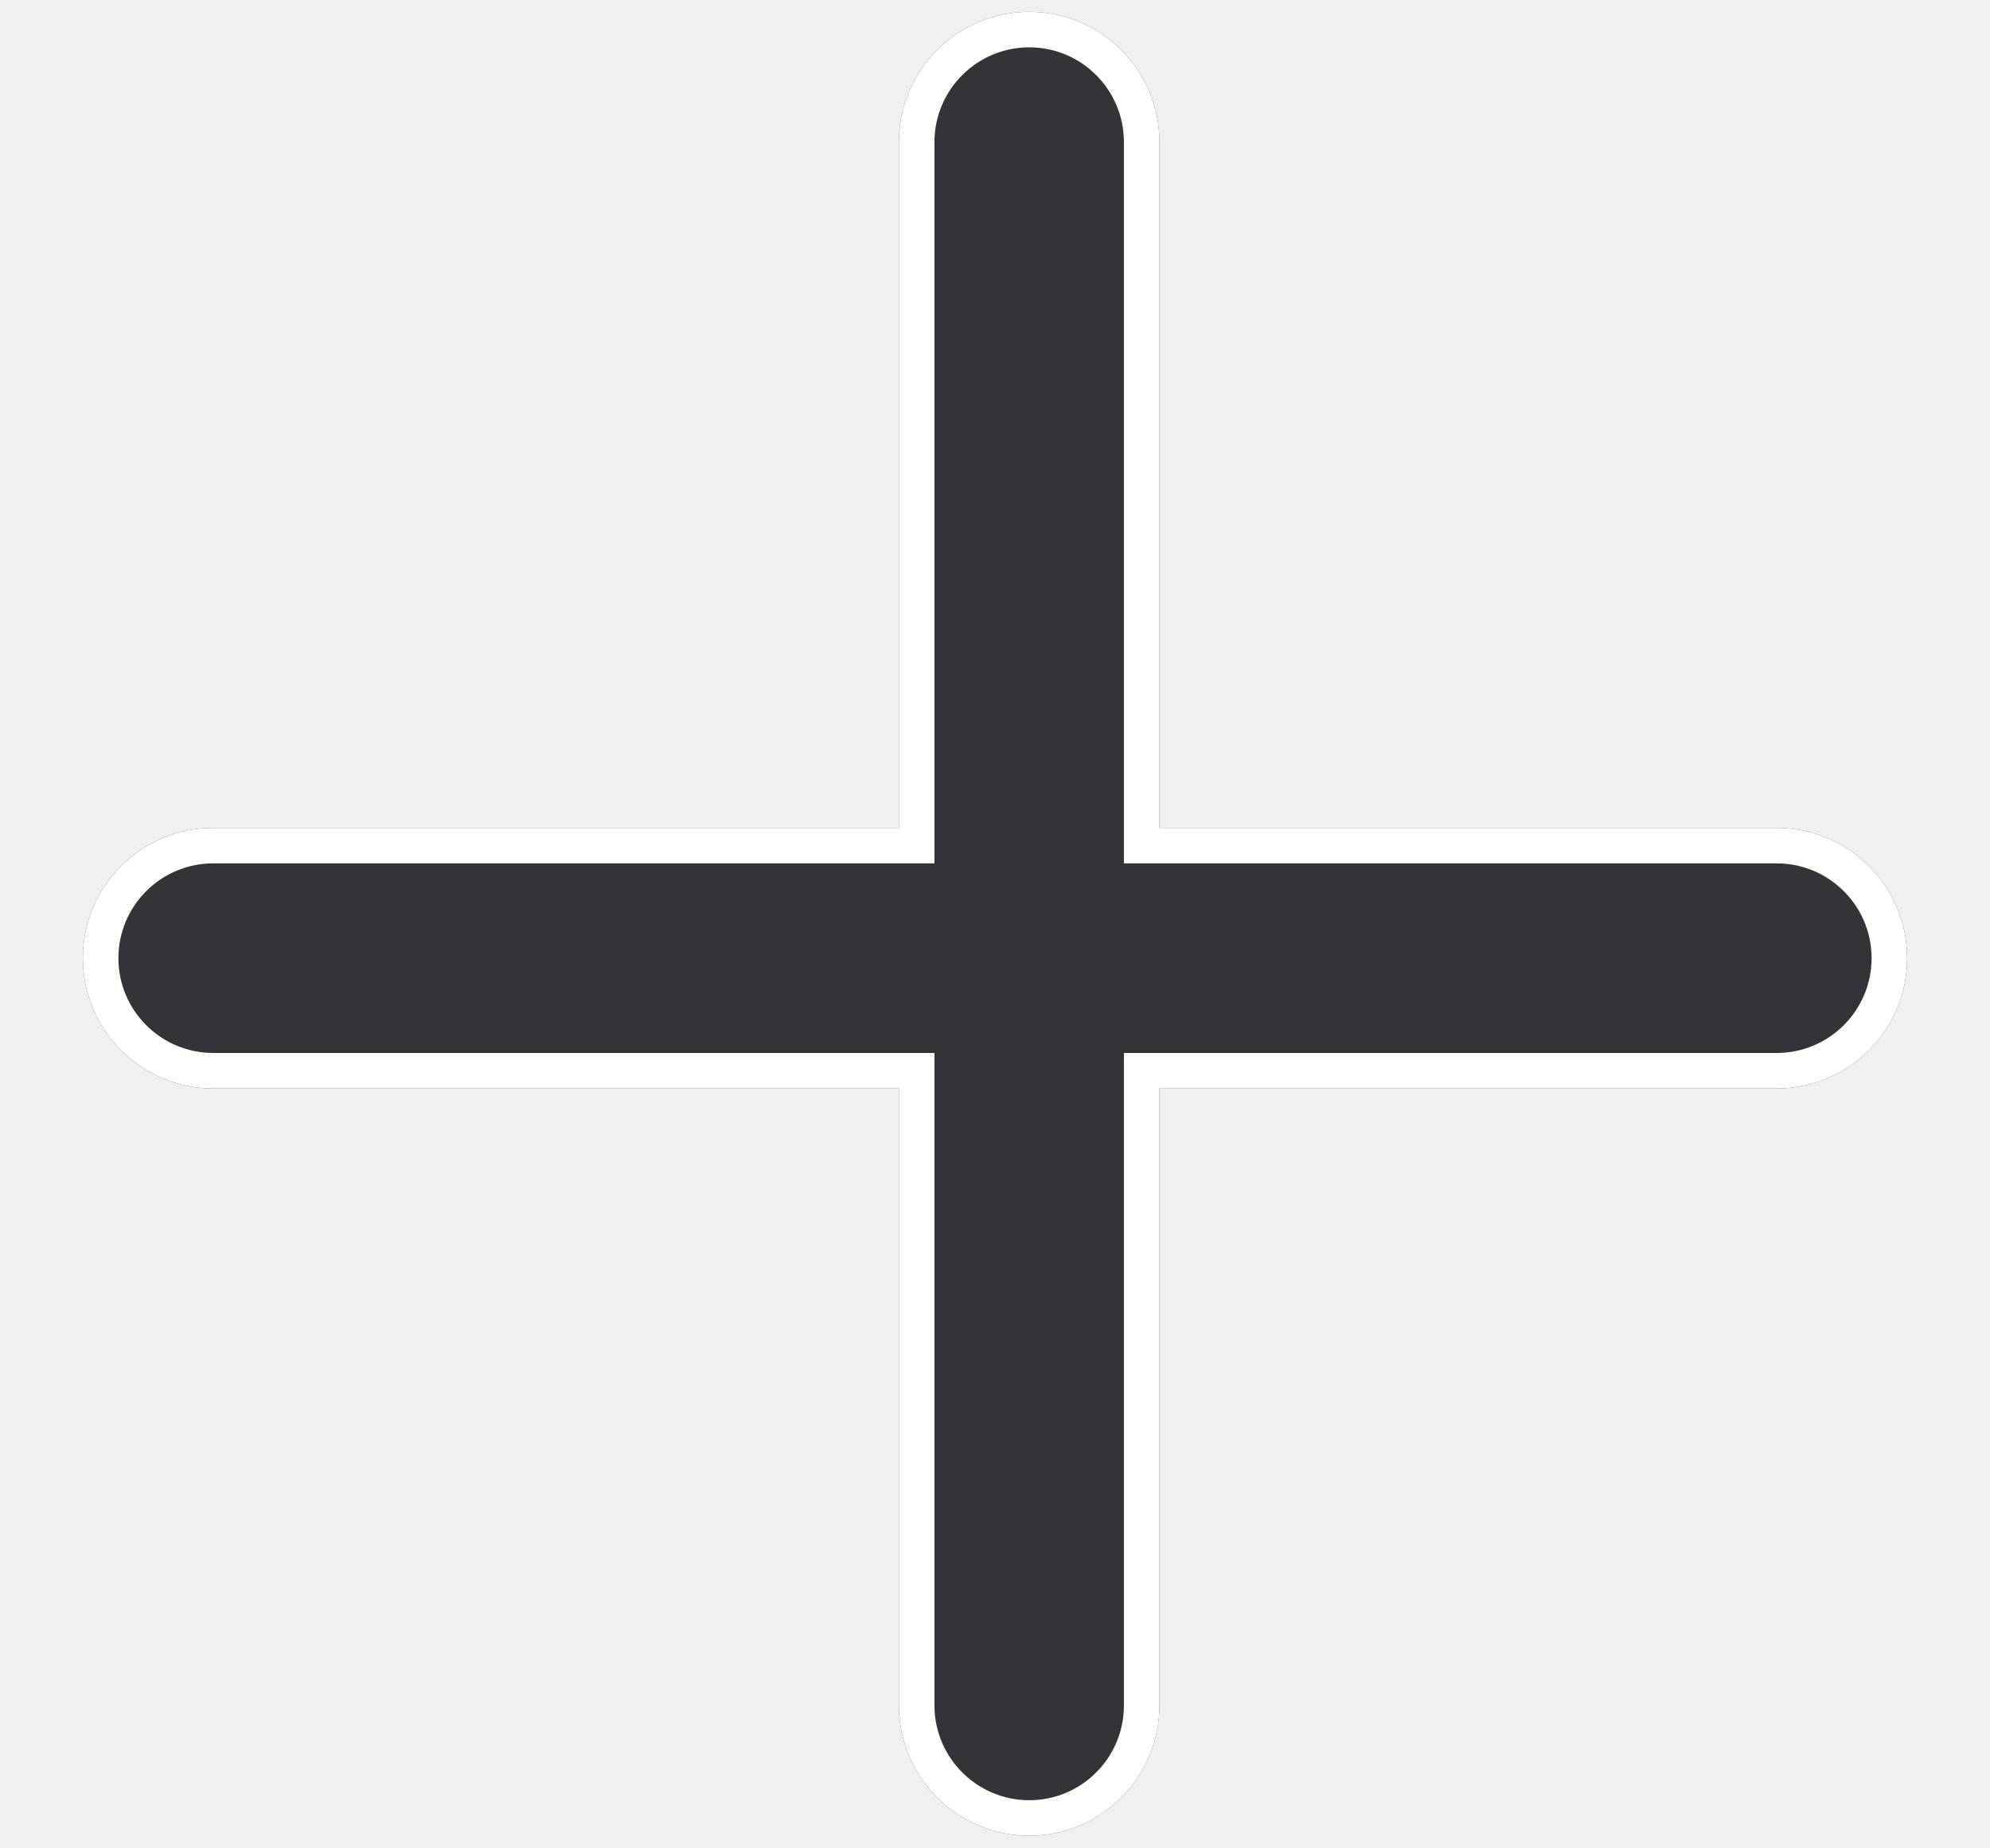
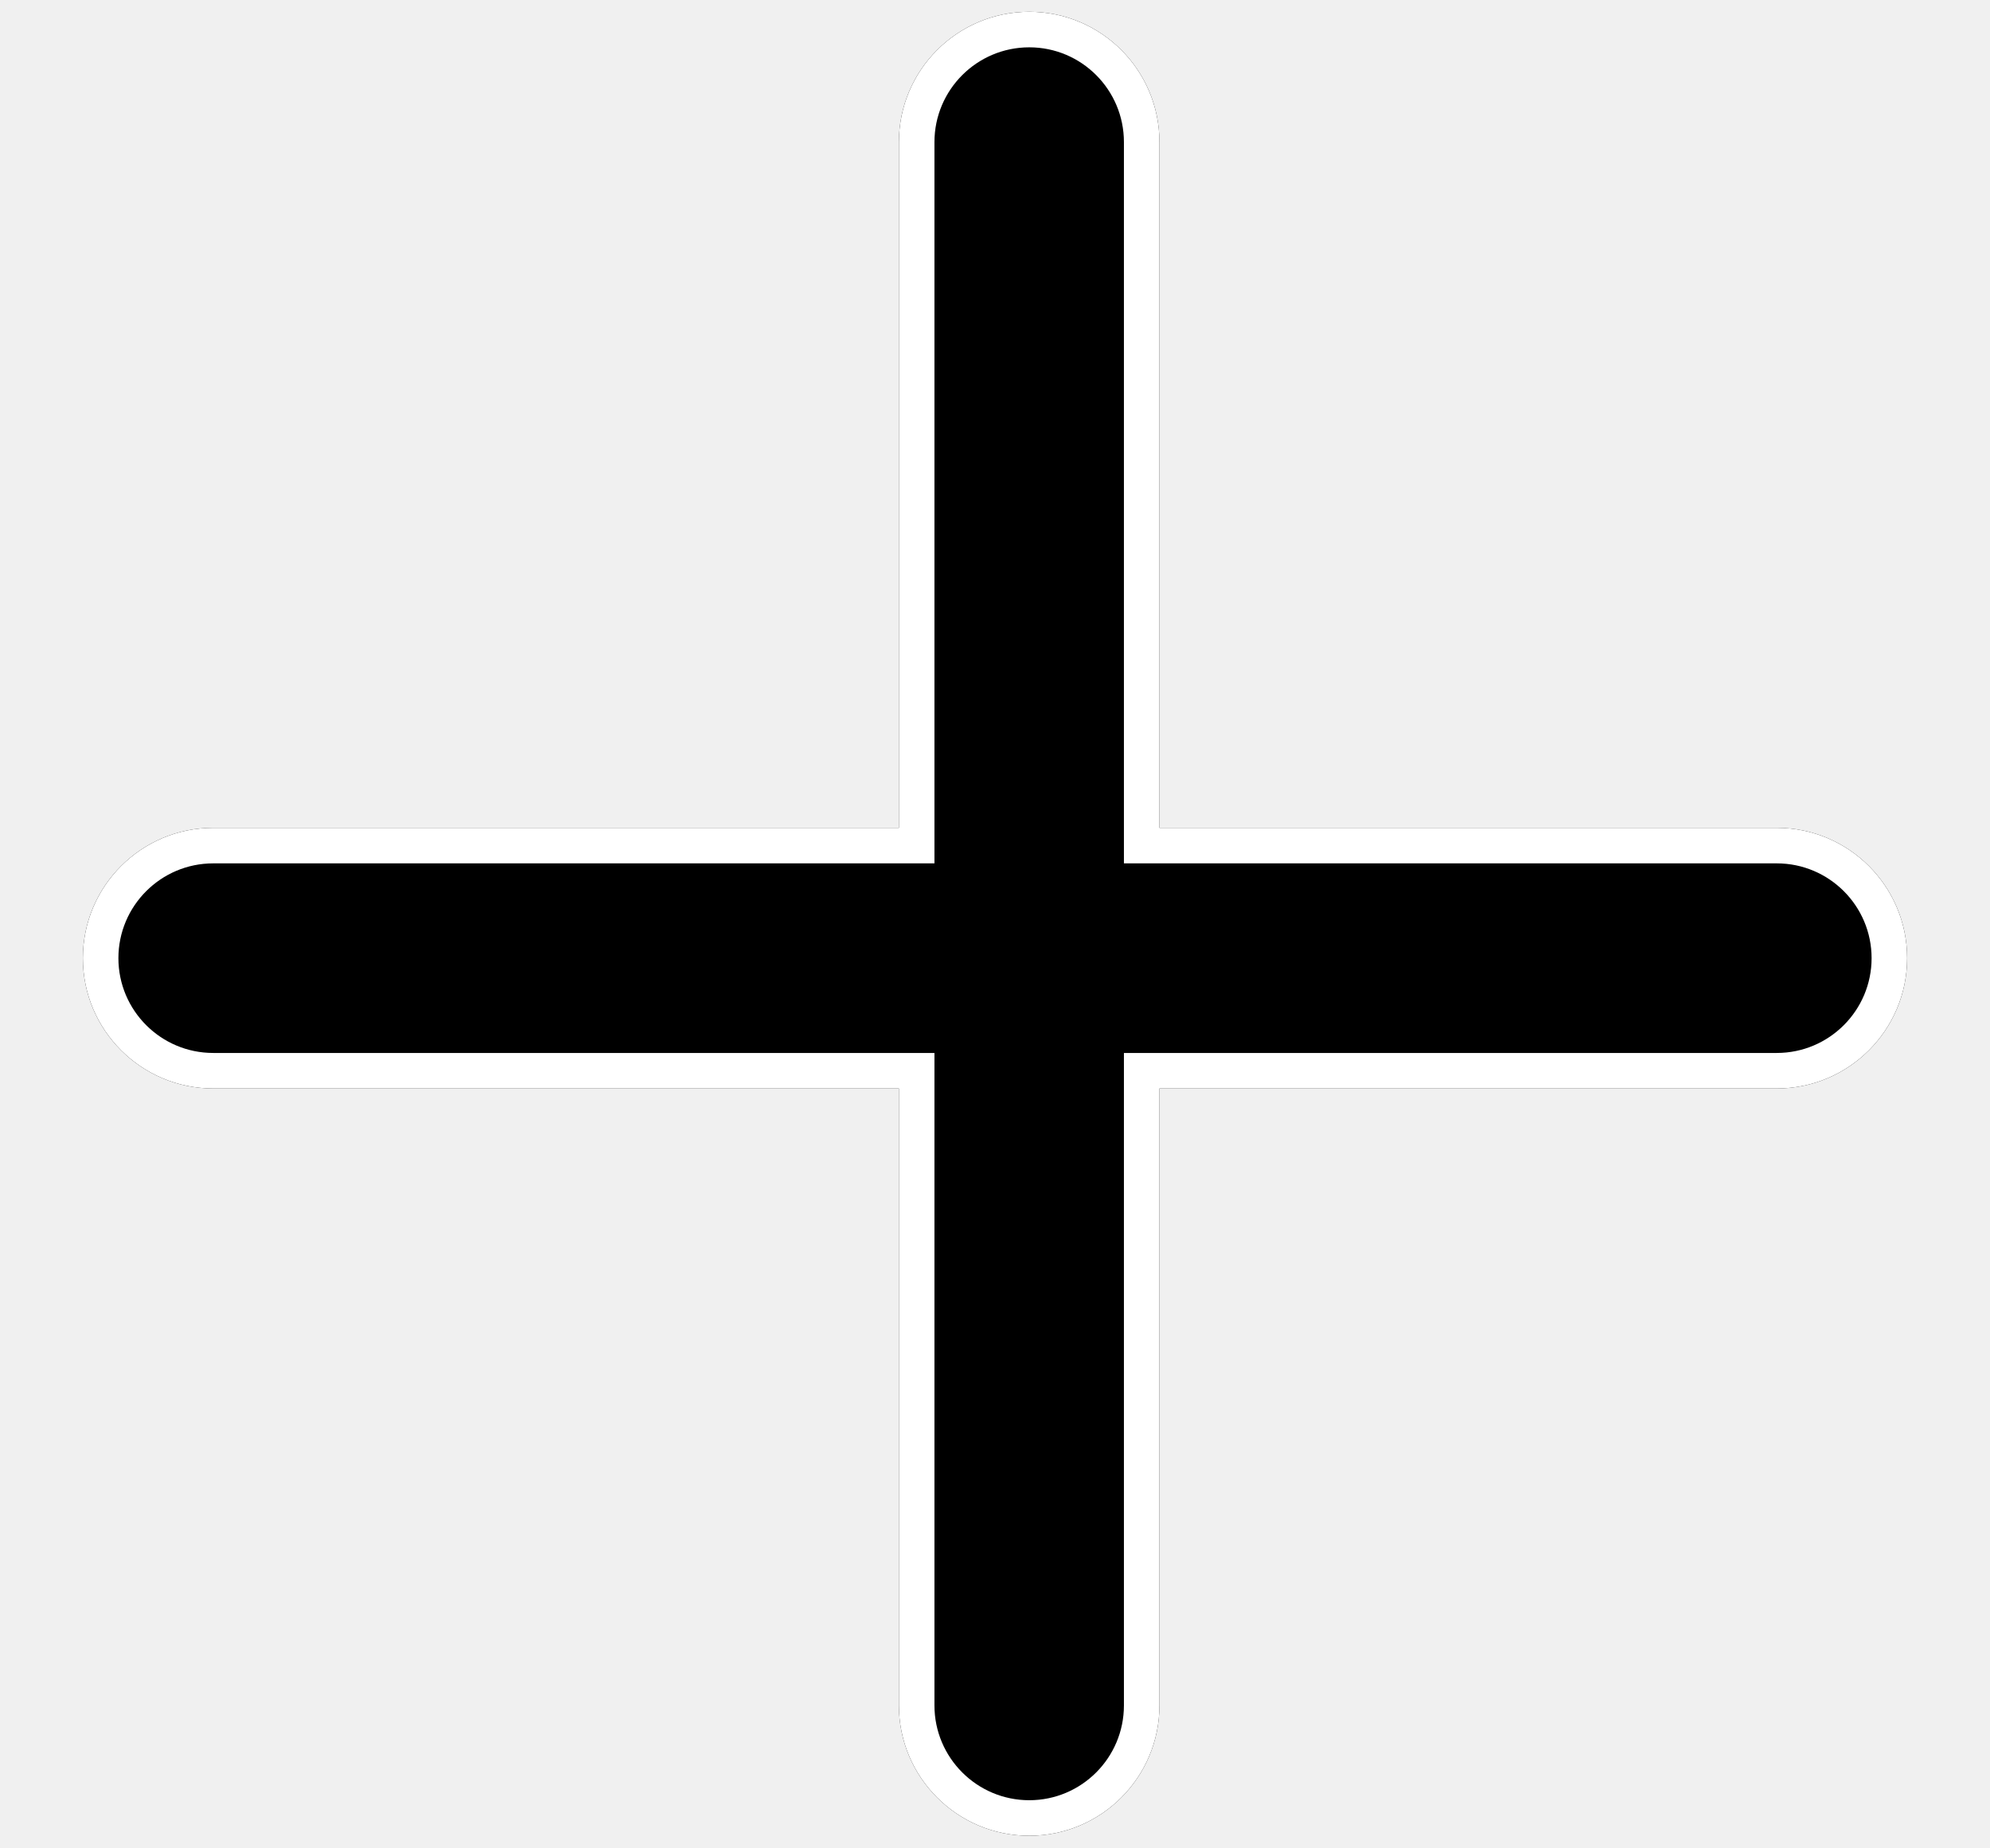
<svg xmlns="http://www.w3.org/2000/svg" width="14" height="13" viewBox="0 0 14 13" fill="none">
  <mask id="path-1-inside-1_3264_3846" fill="white">
    <path fill-rule="evenodd" clip-rule="evenodd" d="M6.324 12C6.324 12.506 6.735 12.917 7.241 12.917C7.747 12.917 8.157 12.506 8.157 12V7.659H12.5C13.006 7.659 13.417 7.248 13.417 6.742C13.417 6.236 13.006 5.825 12.5 5.825H8.157V1C8.157 0.494 7.747 0.083 7.241 0.083C6.735 0.083 6.324 0.494 6.324 1V5.825H1.5C0.994 5.825 0.583 6.236 0.583 6.742C0.583 7.248 0.994 7.659 1.5 7.659H6.324V12Z" />
  </mask>
-   <path fill-rule="evenodd" clip-rule="evenodd" d="M6.324 12C6.324 12.506 6.735 12.917 7.241 12.917C7.747 12.917 8.157 12.506 8.157 12V7.659H12.5C13.006 7.659 13.417 7.248 13.417 6.742C13.417 6.236 13.006 5.825 12.5 5.825H8.157V1C8.157 0.494 7.747 0.083 7.241 0.083C6.735 0.083 6.324 0.494 6.324 1V5.825H1.5C0.994 5.825 0.583 6.236 0.583 6.742C0.583 7.248 0.994 7.659 1.5 7.659H6.324V12Z" fill="#343337" />
+   <path fill-rule="evenodd" clip-rule="evenodd" d="M6.324 12C6.324 12.506 6.735 12.917 7.241 12.917C7.747 12.917 8.157 12.506 8.157 12V7.659H12.5C13.006 7.659 13.417 7.248 13.417 6.742C13.417 6.236 13.006 5.825 12.5 5.825H8.157V1C8.157 0.494 7.747 0.083 7.241 0.083C6.735 0.083 6.324 0.494 6.324 1V5.825H1.5C0.994 5.825 0.583 6.236 0.583 6.742C0.583 7.248 0.994 7.659 1.5 7.659H6.324V12Z" fill="currentColor" />
  <path d="M8.157 7.659V7.409H7.907V7.659H8.157ZM8.157 5.825H7.907V6.075H8.157V5.825ZM6.324 5.825V6.075H6.574V5.825H6.324ZM6.324 7.659H6.574V7.409H6.324V7.659ZM7.241 12.667C6.873 12.667 6.574 12.368 6.574 12H6.074C6.074 12.645 6.596 13.167 7.241 13.167V12.667ZM7.907 12C7.907 12.368 7.609 12.667 7.241 12.667V13.167C7.885 13.167 8.407 12.645 8.407 12H7.907ZM7.907 7.659V12H8.407V7.659H7.907ZM12.5 7.409H8.157V7.909H12.5V7.409ZM13.167 6.742C13.167 7.11 12.868 7.409 12.5 7.409V7.909C13.144 7.909 13.667 7.386 13.667 6.742H13.167ZM12.5 6.075C12.868 6.075 13.167 6.374 13.167 6.742H13.667C13.667 6.098 13.144 5.575 12.5 5.575V6.075ZM8.157 6.075H12.5V5.575H8.157V6.075ZM7.907 1V5.825H8.407V1H7.907ZM7.241 0.333C7.609 0.333 7.907 0.632 7.907 1H8.407C8.407 0.356 7.885 -0.167 7.241 -0.167V0.333ZM6.574 1C6.574 0.632 6.873 0.333 7.241 0.333V-0.167C6.596 -0.167 6.074 0.356 6.074 1H6.574ZM6.574 5.825V1H6.074V5.825H6.574ZM1.5 6.075H6.324V5.575H1.5V6.075ZM0.833 6.742C0.833 6.374 1.132 6.075 1.5 6.075V5.575C0.856 5.575 0.333 6.098 0.333 6.742H0.833ZM1.5 7.409C1.132 7.409 0.833 7.11 0.833 6.742H0.333C0.333 7.386 0.856 7.909 1.5 7.909V7.409ZM6.324 7.409H1.5V7.909H6.324V7.409ZM6.574 12V7.659H6.074V12H6.574Z" fill="white" mask="url(#path-1-inside-1_3264_3846)" />
</svg>
